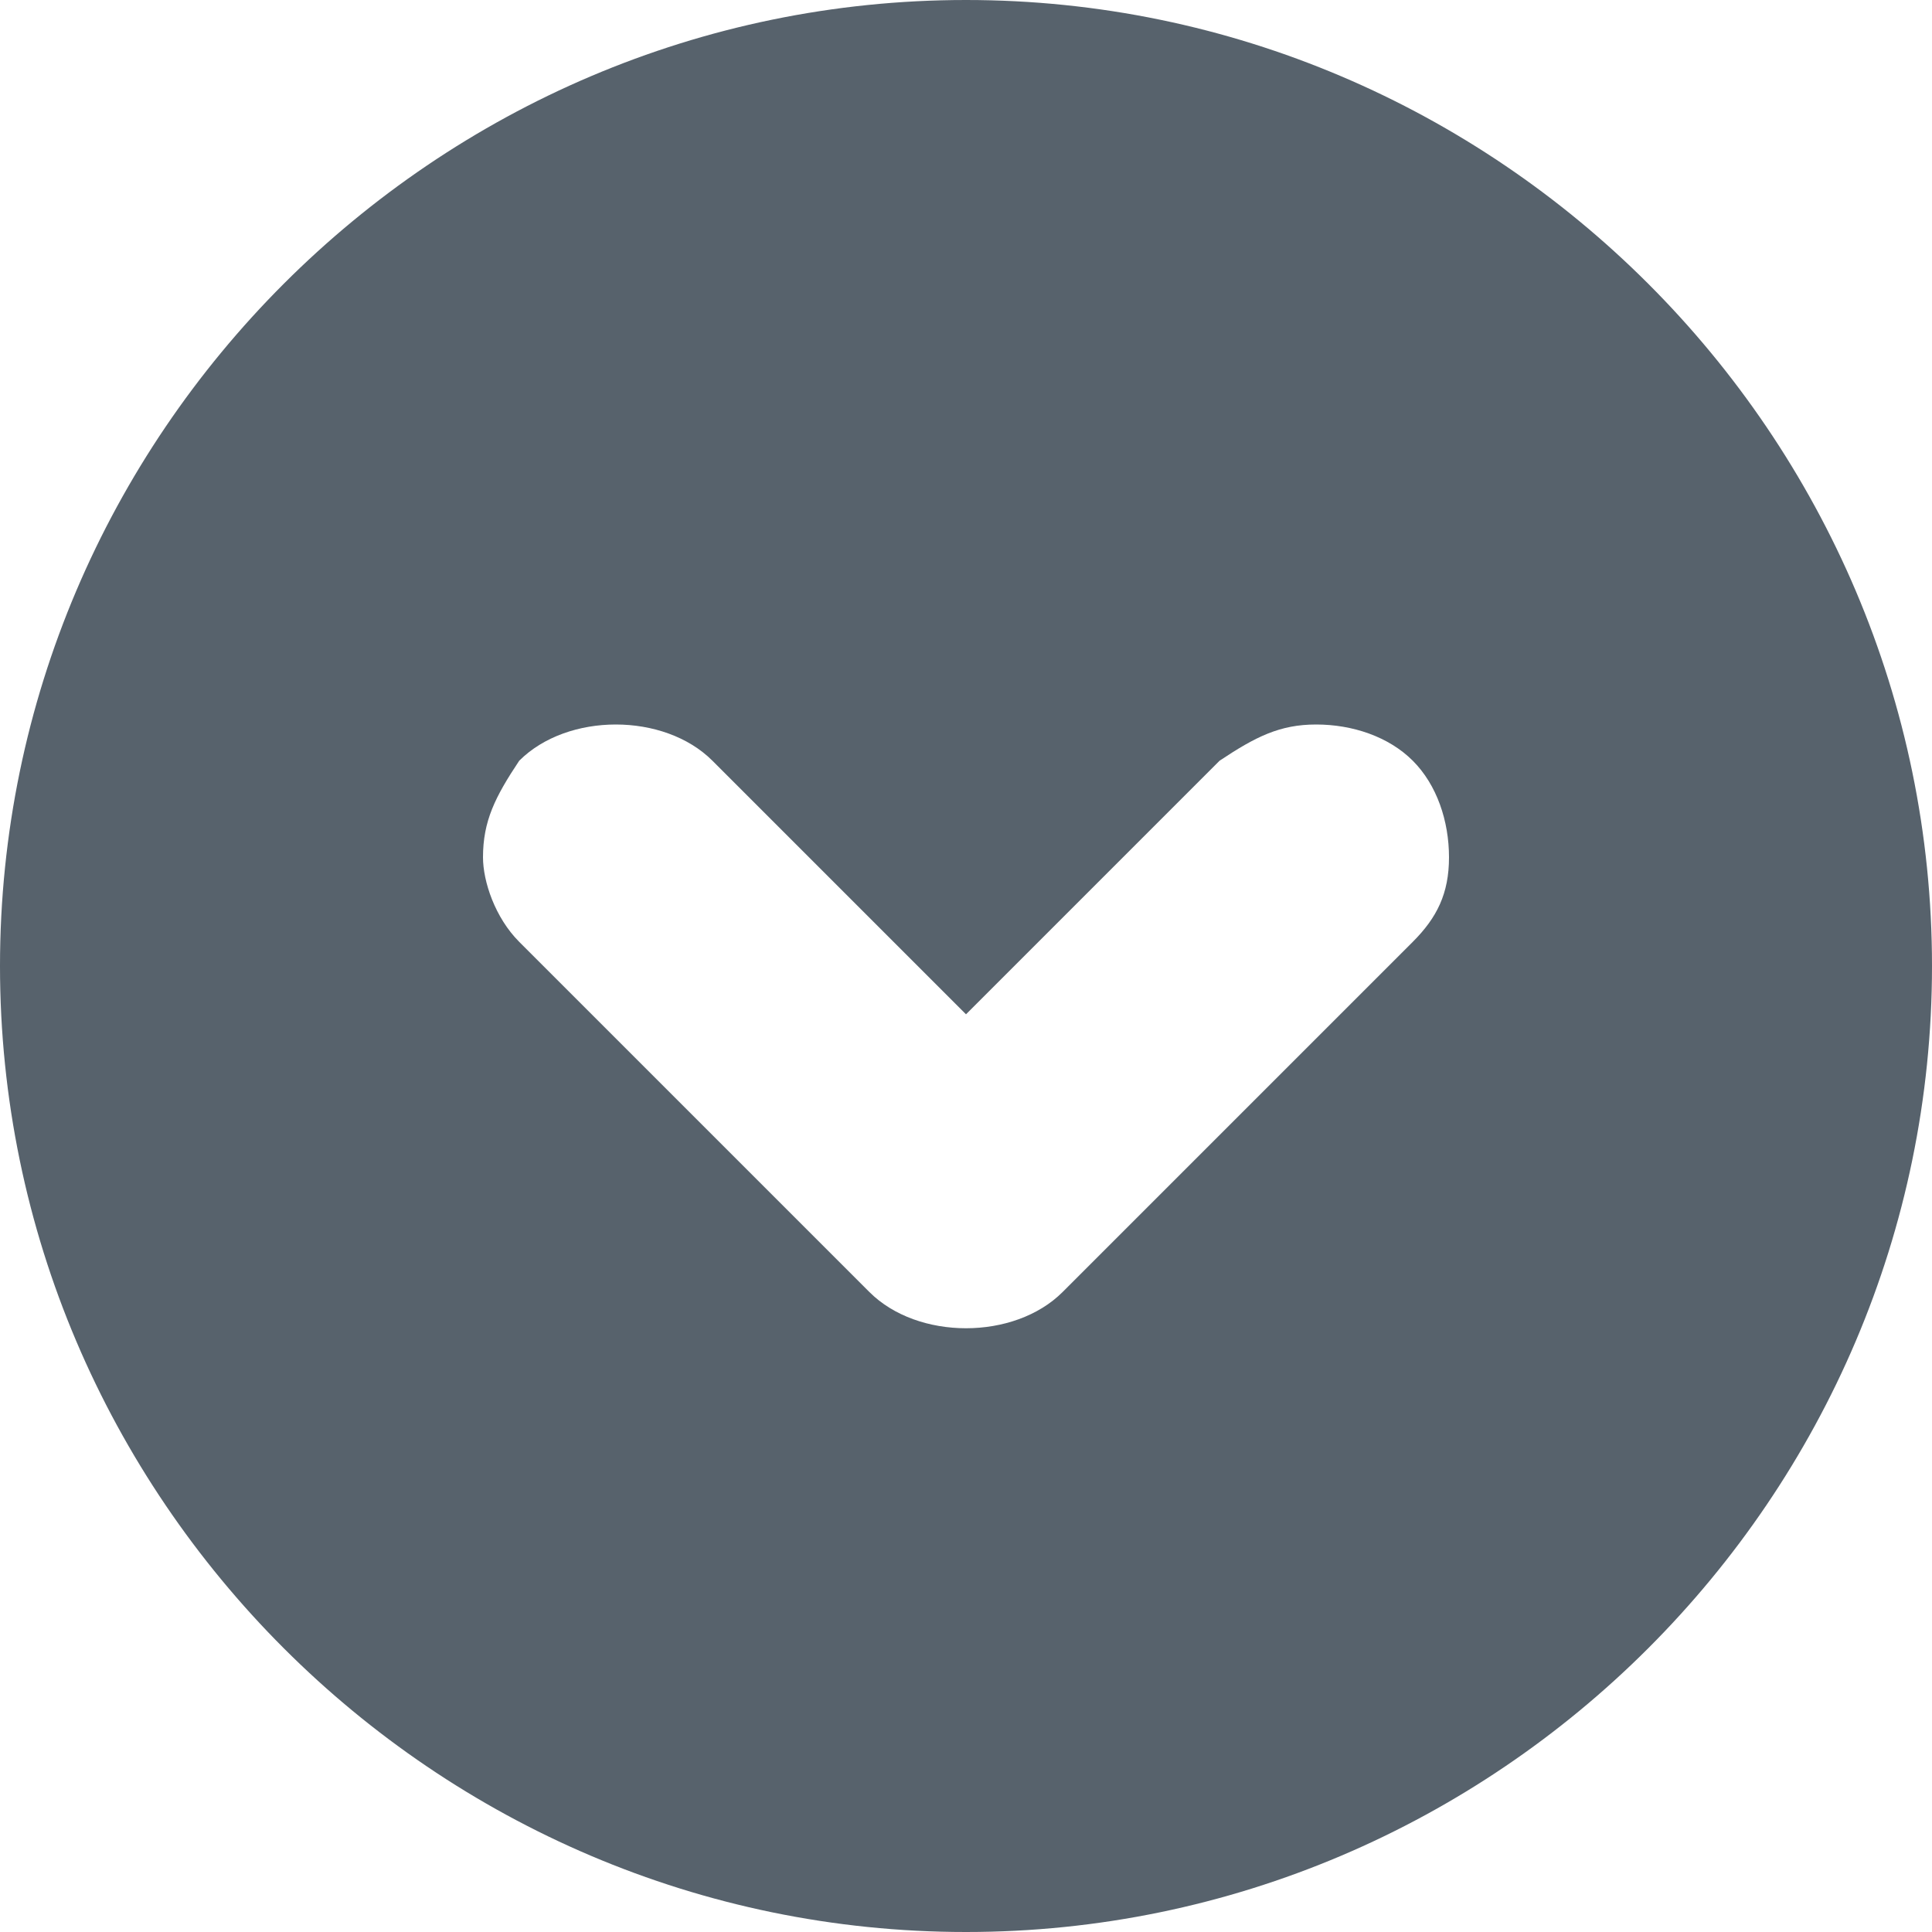
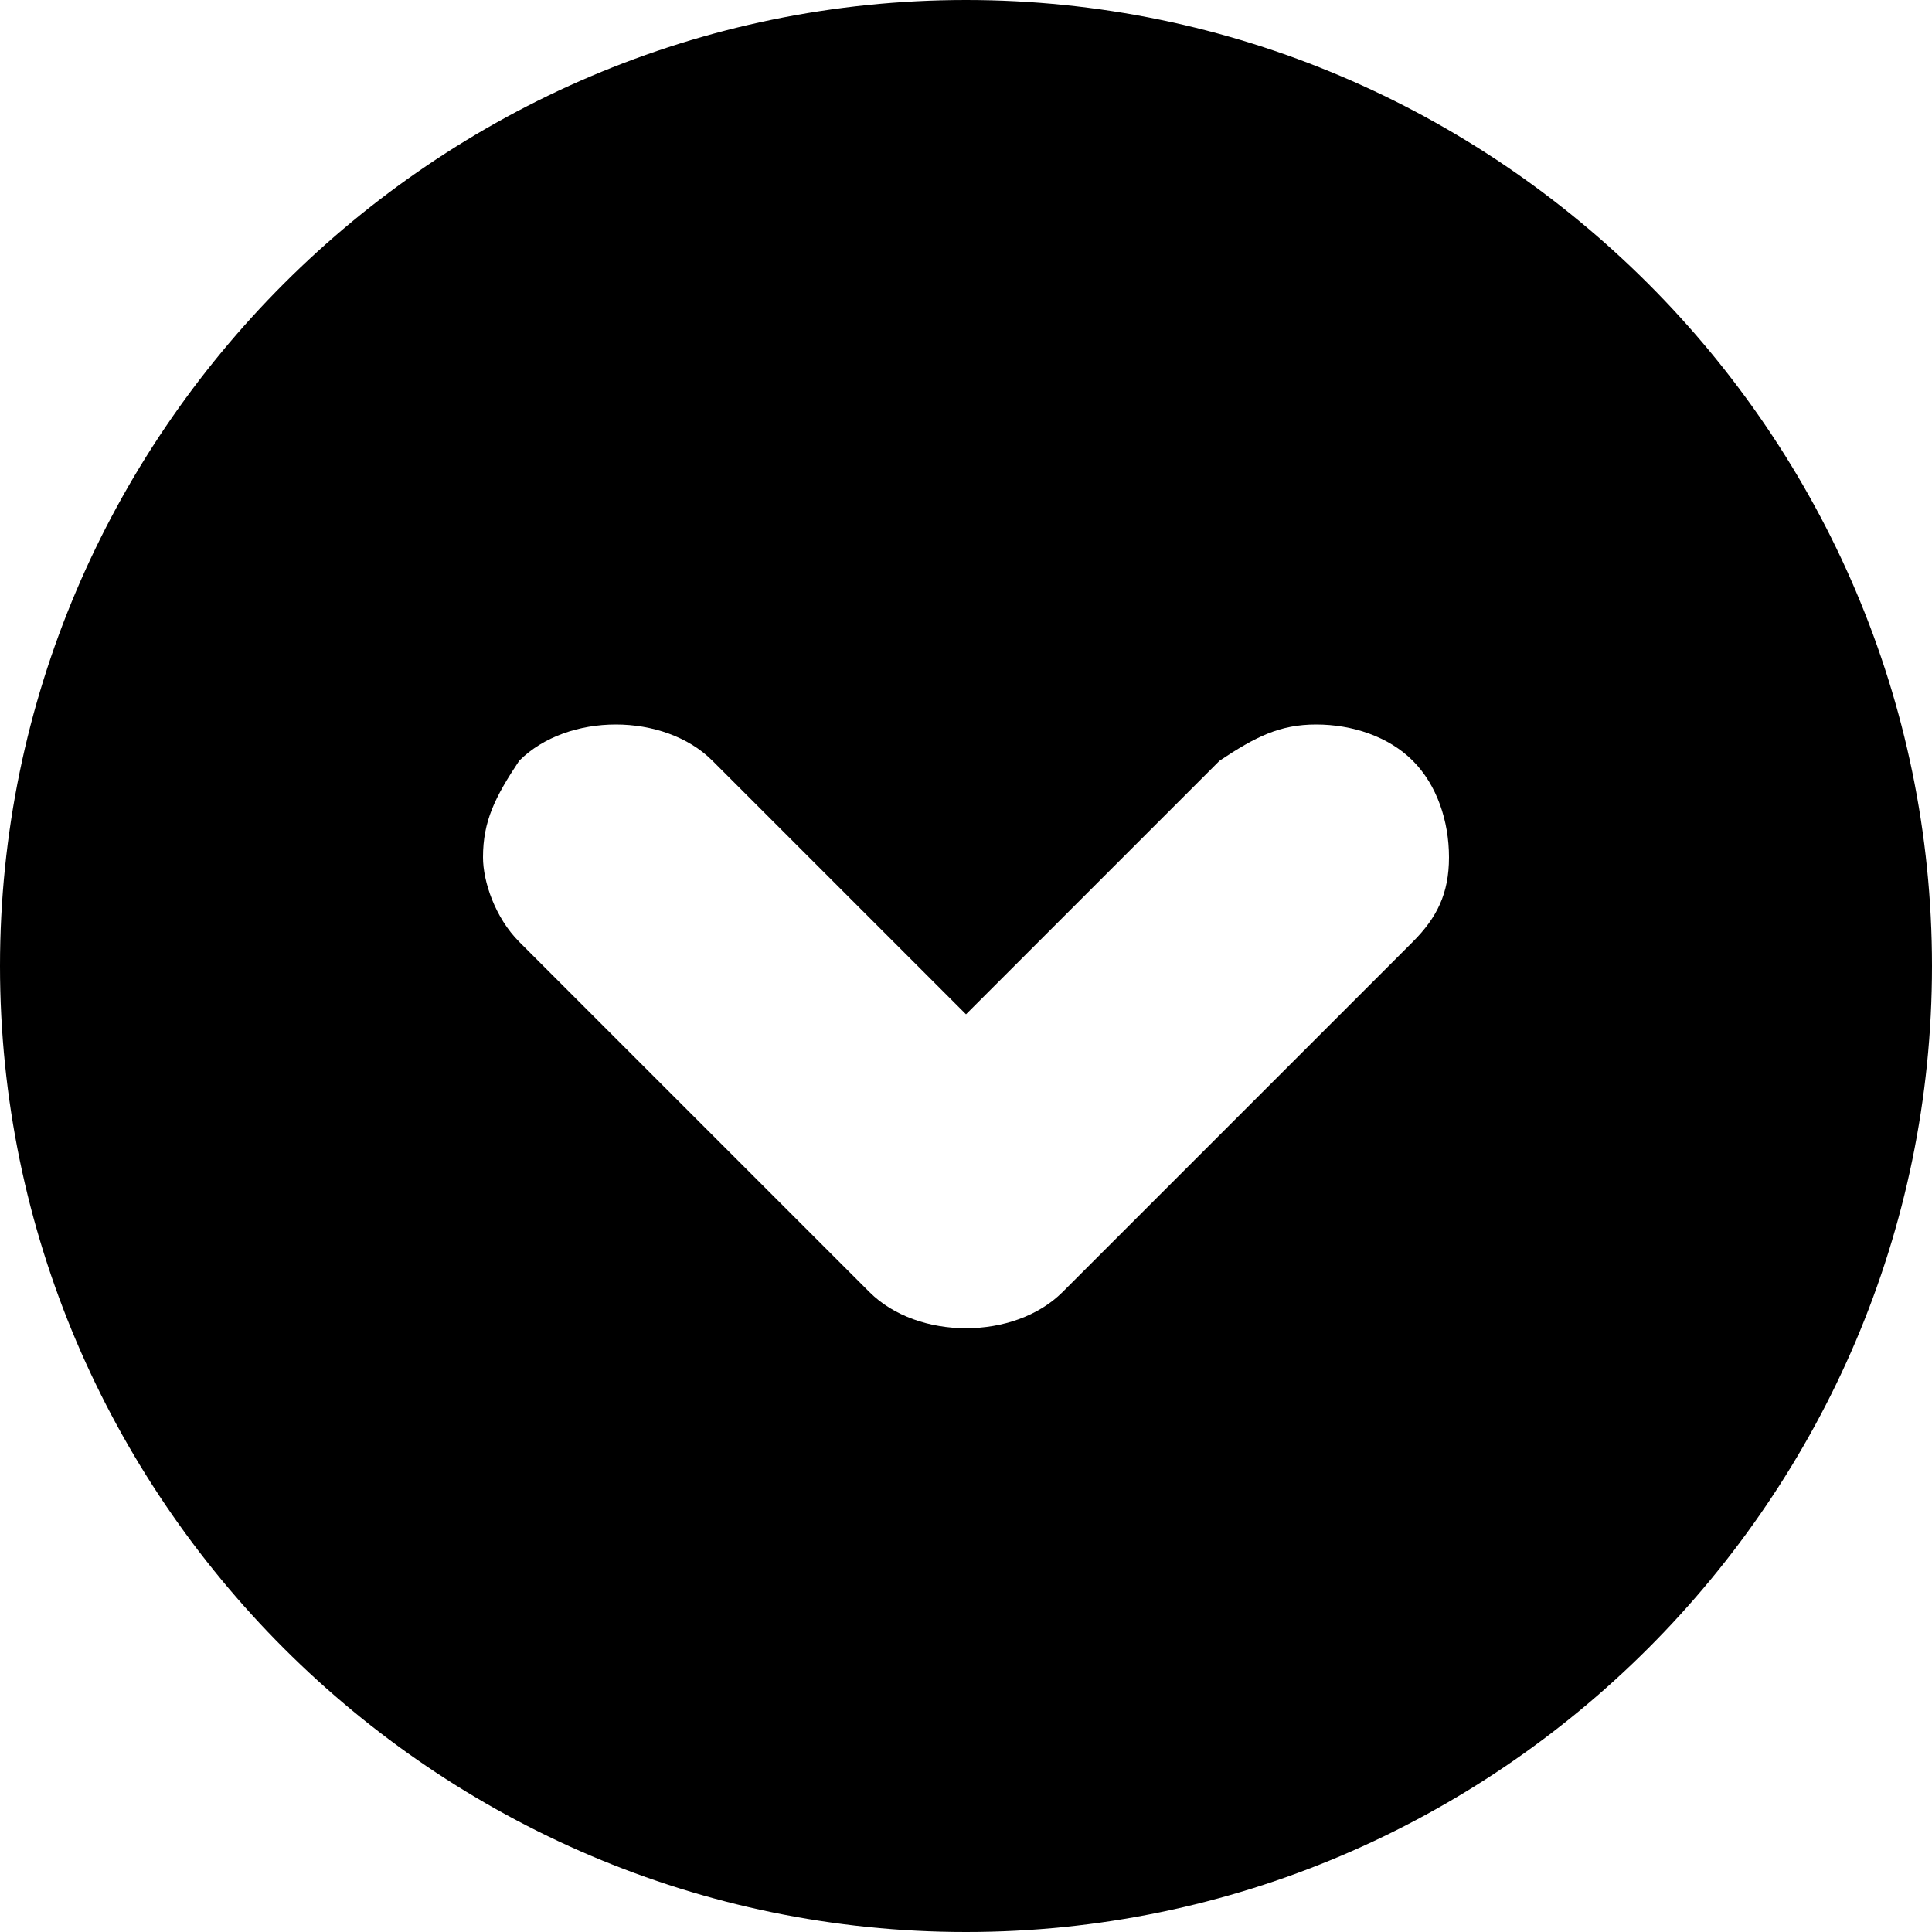
- <svg xmlns="http://www.w3.org/2000/svg" width="16" height="16" viewBox="0 0 16 16">
-   <path d="M8 0C3.6 0 0 3.6 0 8s3.6 8 8 8 8-3.6 8-8-3.6-8-8-8zm3.7 7.8l-2.9 2.9c-.2.2-.5.3-.8.3-.3 0-.6-.1-.8-.3L4.3 7.8c-.2-.2-.3-.5-.3-.7 0-.3.1-.5.3-.8.2-.2.5-.3.8-.3.3 0 .6.1.8.3L8 8.4l2.1-2.1c.3-.2.5-.3.8-.3.3 0 .6.1.8.3.2.2.3.5.3.8 0 .3-.1.5-.3.7z" fill="#57626C" fill-rule="evenodd" />
+ <svg xmlns="http://www.w3.org/2000/svg" class="icon-main icon-circle icon-circle-caret" width="16" height="16" viewBox="0 0 16 16">
+   <g class="icon-meta">
+     </g>
+   <g class="icon-container">
+     <path d="M8 0C3.6 0 0 3.6 0 8s3.6 8 8 8 8-3.6 8-8-3.6-8-8-8zm3.7 7.8l-2.9 2.9c-.2.2-.5.3-.8.3-.3 0-.6-.1-.8-.3L4.3 7.8c-.2-.2-.3-.5-.3-.7 0-.3.1-.5.3-.8.2-.2.5-.3.8-.3.3 0 .6.1.8.3L8 8.4l2.1-2.1c.3-.2.5-.3.8-.3.3 0 .6.1.8.3.2.2.3.5.3.8 0 .3-.1.5-.3.7z" fill="#000000" />
+   </g>
</svg>
